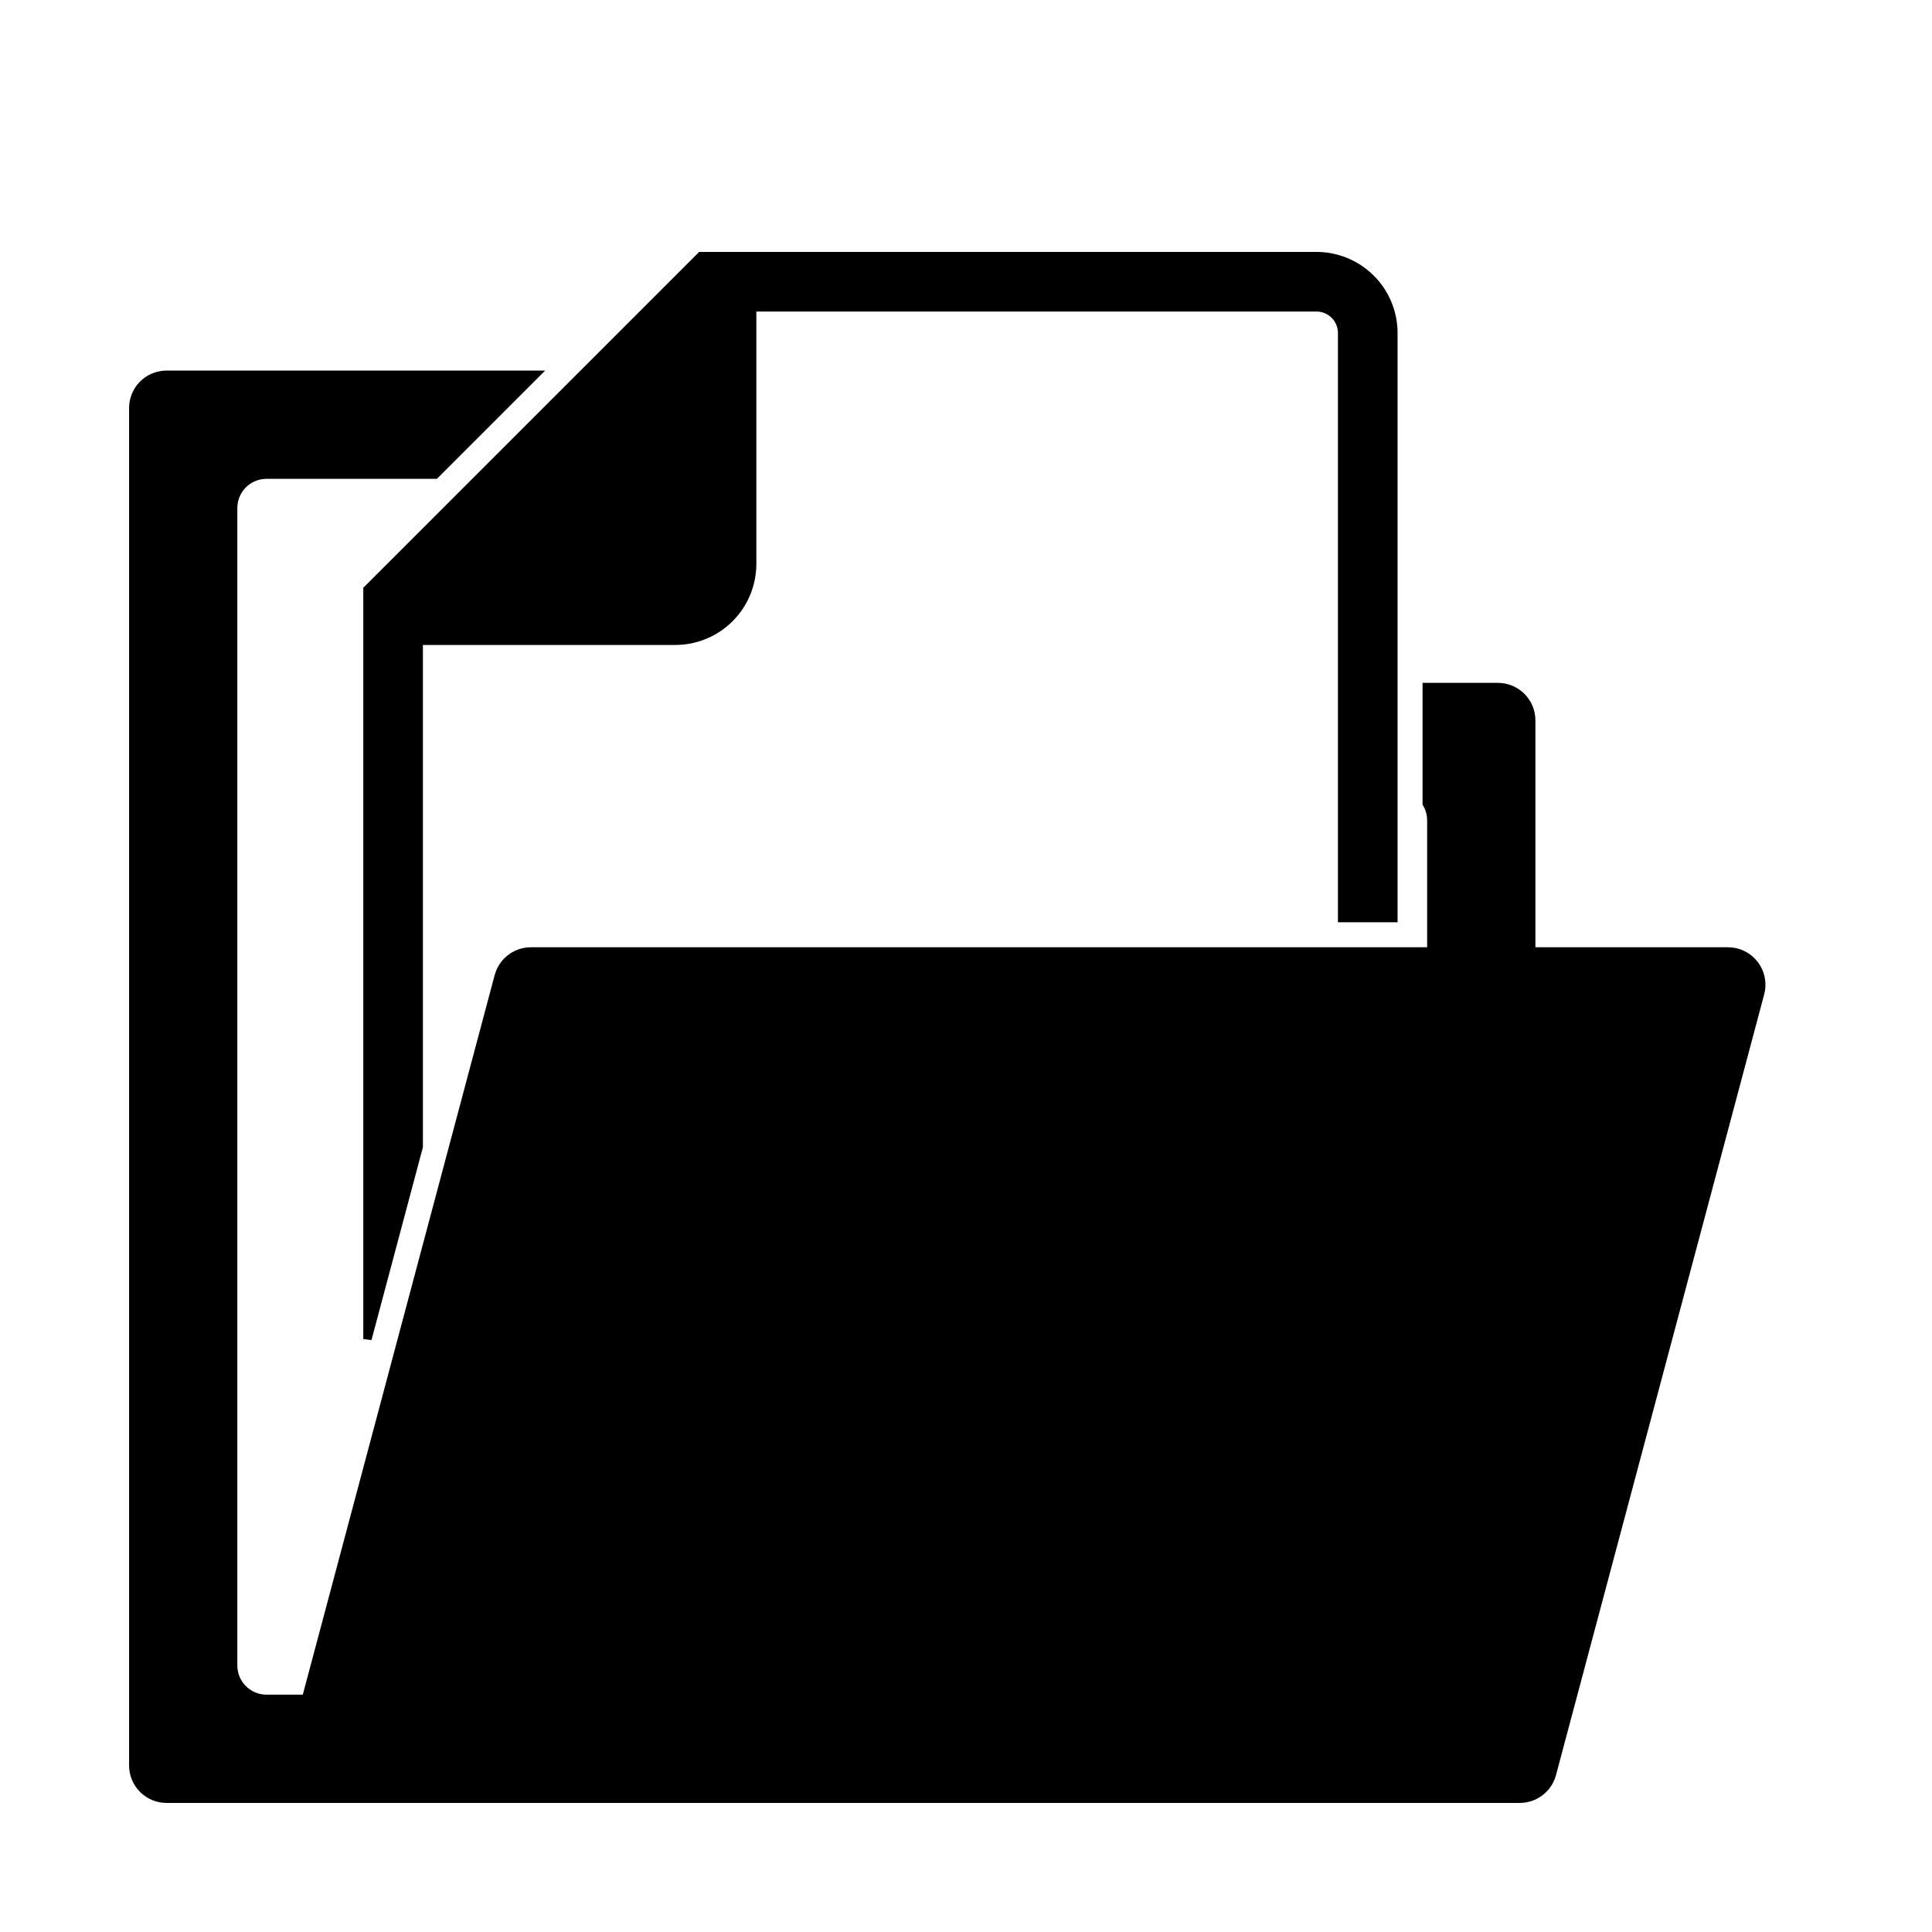
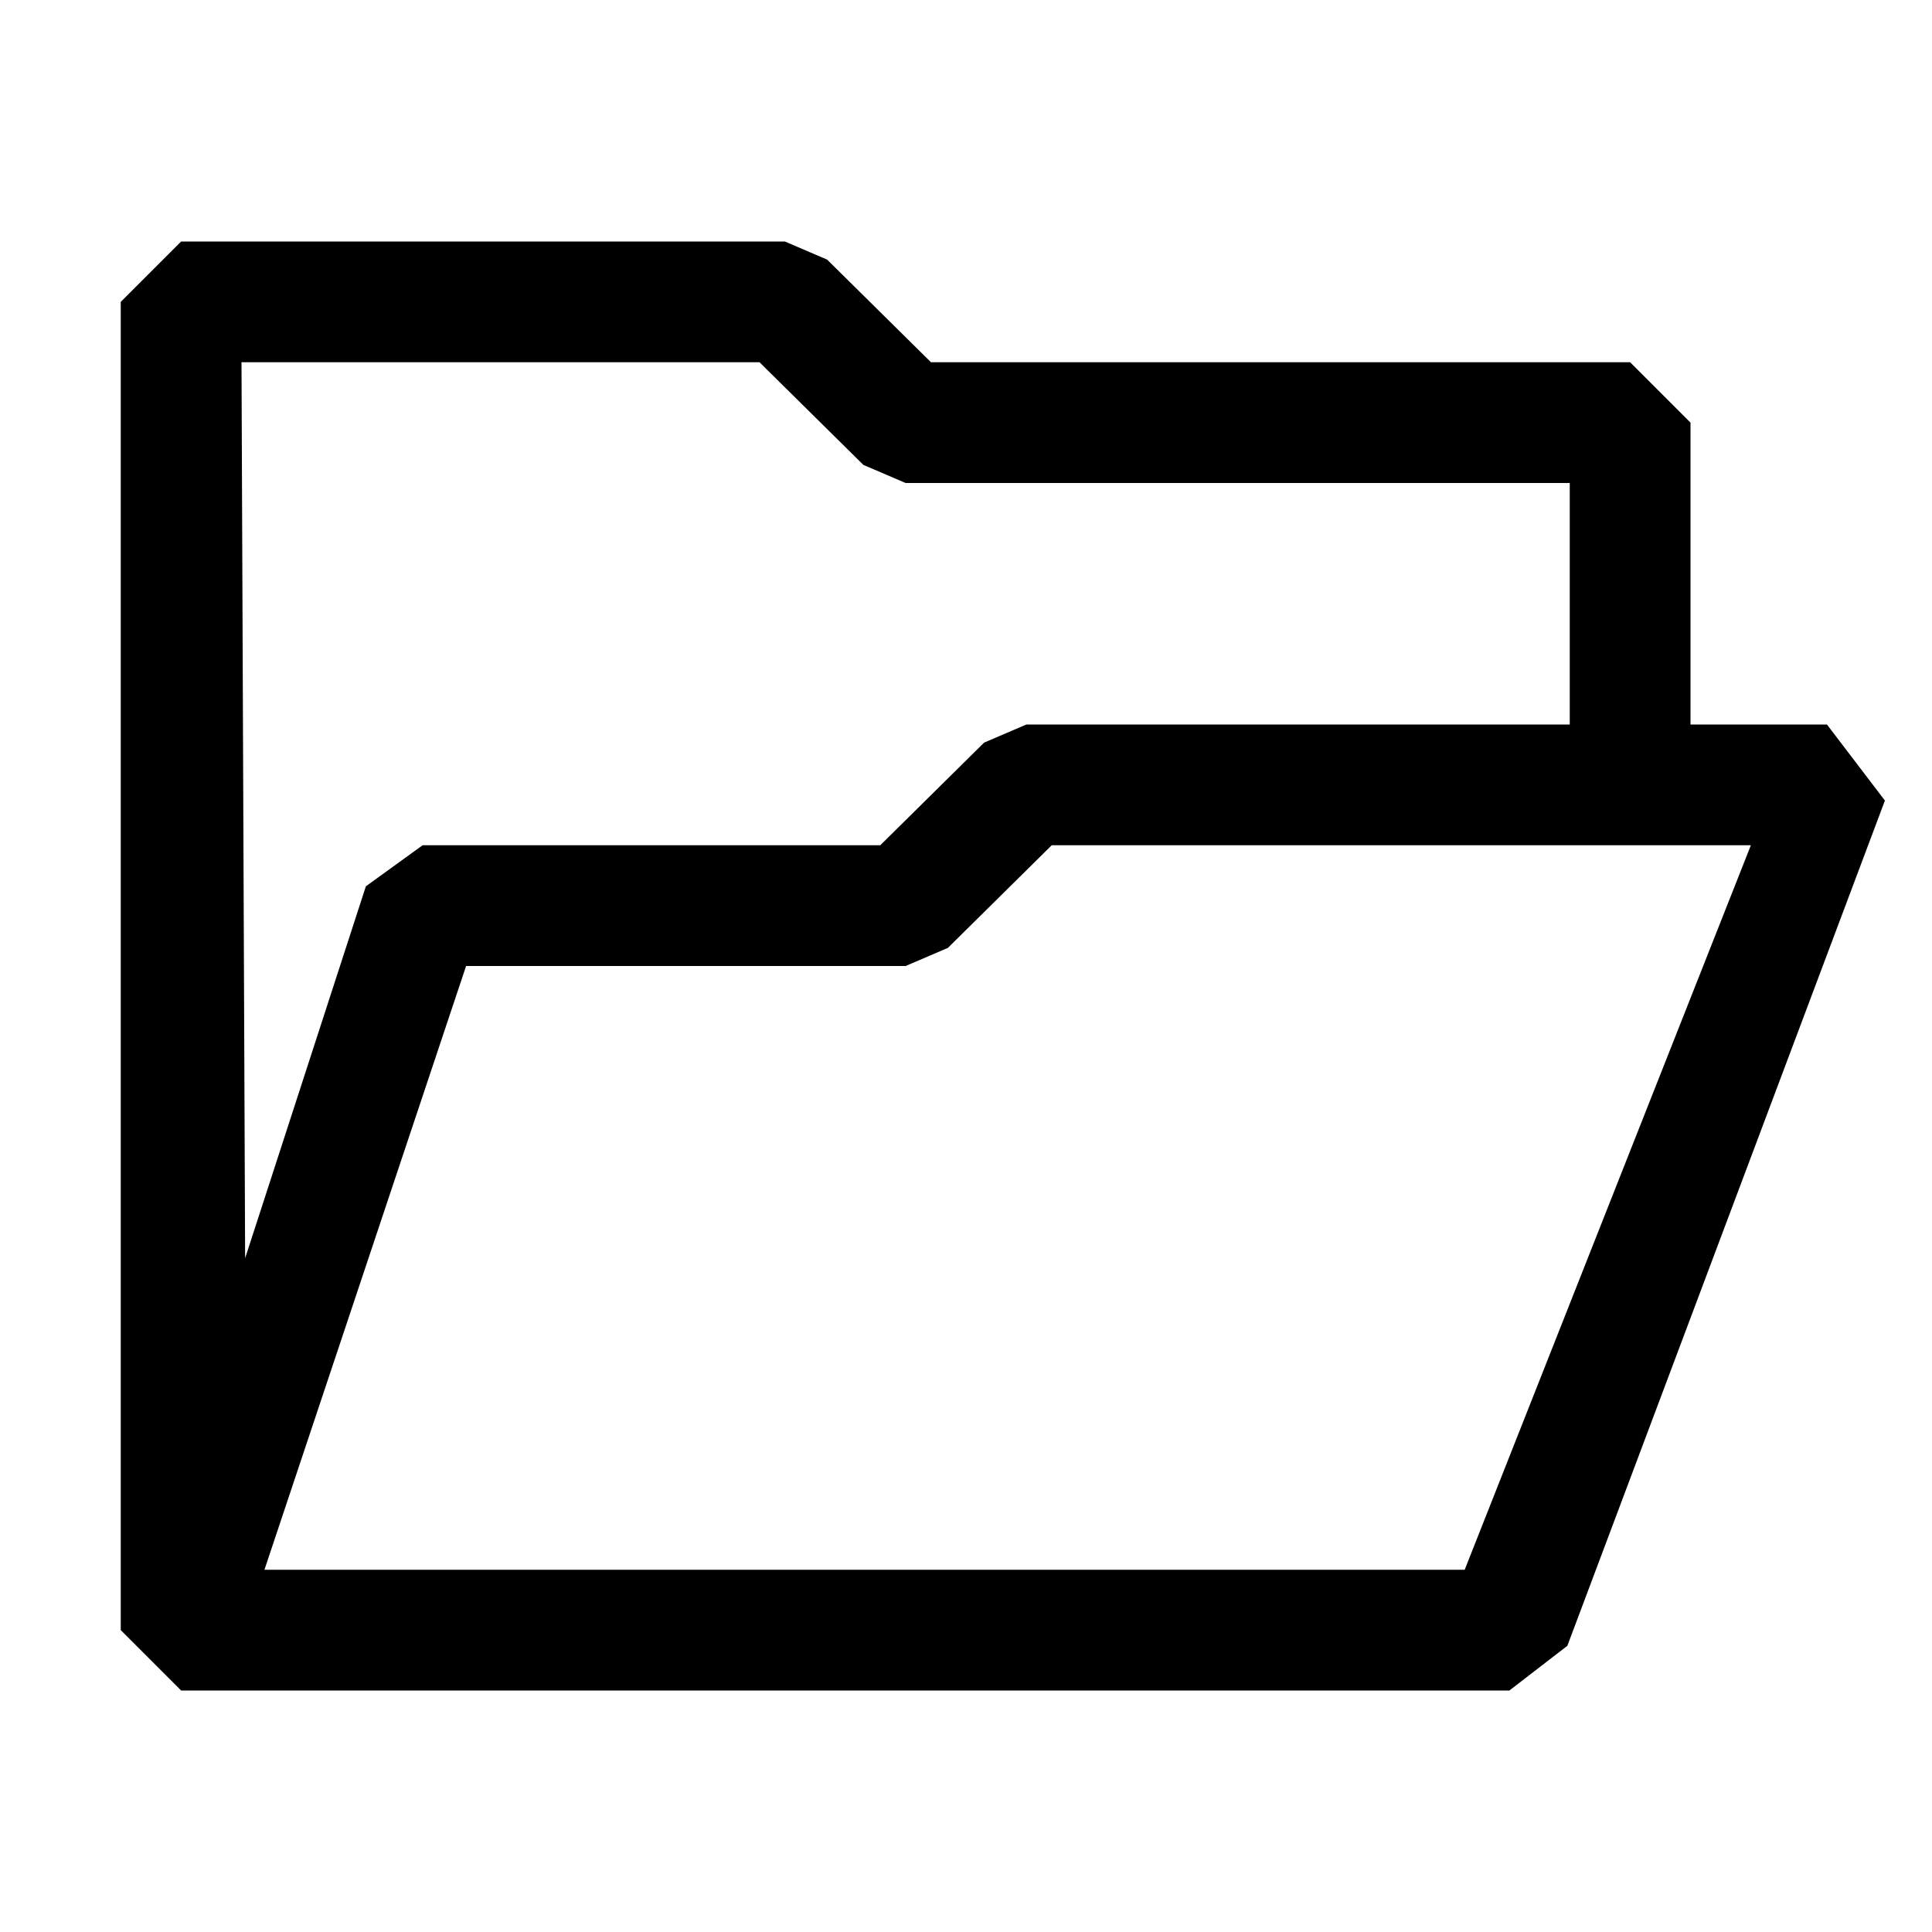
- <svg xmlns="http://www.w3.org/2000/svg" width="100mm" height="100mm" viewBox="-8 -108 116 116" version="1.1">
-   <path d=" M 17.142,-39.152 L 17.142,-69.525 L 32.542,-69.525 L 32.696,-69.529 L 32.849,-69.537 L 33.002,-69.548  L 33.155,-69.567 L 33.307,-69.59 L 33.458,-69.617 L 33.608,-69.651 L 33.756,-69.689 L 33.904,-69.73  L 34.05,-69.779 L 34.194,-69.832 L 34.337,-69.888 L 34.477,-69.951 L 34.615,-70.018 L 34.752,-70.088  L 34.885,-70.164 L 35.016,-70.244 L 35.145,-70.328 L 35.27,-70.417 L 35.392,-70.51 L 35.512,-70.606  L 35.627,-70.707 L 35.74,-70.812 L 35.85,-70.919 L 35.954,-71.032 L 36.056,-71.147 L 36.154,-71.264  L 36.247,-71.387 L 36.337,-71.511 L 36.423,-71.638 L 36.504,-71.77 L 36.58,-71.903 L 36.654,-72.037  L 36.72,-72.176 L 36.783,-72.316 L 36.843,-72.457 L 36.896,-72.601 L 36.944,-72.747 L 36.99,-72.894  L 37.028,-73.043 L 37.062,-73.192 L 37.092,-73.343 L 37.115,-73.495 L 37.134,-73.647 L 37.15,-73.8  L 37.156,-73.915 L 37.16,-74.03 L 37.163,-74.145 L 37.163,-89.545 L 71.043,-89.545 L 71.158,-89.541  L 71.31,-89.522 L 71.46,-89.487 L 71.605,-89.439 L 71.745,-89.375 L 71.878,-89.299 L 72.003,-89.209  L 72.118,-89.107 L 72.222,-88.995 L 72.315,-88.873 L 72.395,-88.742 L 72.462,-88.603 L 72.514,-88.459  L 72.552,-88.31 L 72.575,-88.158 L 72.582,-88.005 L 72.582,-52.875 L 75.662,-52.875 L 75.662,-88.005  L 75.659,-88.158 L 75.651,-88.312 L 75.639,-88.465 L 75.62,-88.618 L 75.597,-88.769 L 75.571,-88.921  L 75.537,-89.07 L 75.499,-89.219 L 75.457,-89.367 L 75.408,-89.512 L 75.356,-89.657 L 75.3,-89.799  L 75.237,-89.94 L 75.17,-90.078 L 75.1,-90.215 L 75.023,-90.347 L 74.943,-90.478 L 74.86,-90.608  L 74.77,-90.732 L 74.677,-90.855 L 74.582,-90.975 L 74.48,-91.09 L 74.376,-91.202 L 74.268,-91.312  L 74.156,-91.417 L 74.041,-91.518 L 73.923,-91.617 L 73.801,-91.71 L 73.676,-91.799 L 73.549,-91.886  L 73.418,-91.966 L 73.285,-92.043 L 73.15,-92.116 L 73.012,-92.183 L 72.872,-92.246 L 72.73,-92.306  L 72.586,-92.358 L 72.441,-92.407 L 72.294,-92.452 L 72.145,-92.49 L 71.995,-92.524 L 71.845,-92.555  L 71.693,-92.578 L 71.54,-92.597 L 71.388,-92.612 L 71.273,-92.618 L 71.158,-92.623 L 71.043,-92.625  L 34.083,-92.625 L 14.062,-72.605 L 14.062,-27.602 z M 83.449,-0.01 L 83.646,-0.04 L 83.84,-0.089 L 84.027,-0.157 L 84.207,-0.244 L 84.377,-0.348  L 84.536,-0.468 L 84.682,-0.604 L 84.814,-0.753 L 84.93,-0.915 L 85.03,-1.088 L 85.112,-1.269  L 85.183,-1.485 L 97.683,-48.36 L 97.724,-48.555 L 97.746,-48.753 L 97.749,-48.952 L 97.731,-49.151  L 97.694,-49.347 L 97.637,-49.538 L 97.562,-49.722 L 97.468,-49.899 L 97.358,-50.065 L 97.231,-50.219  L 97.09,-50.36 L 96.936,-50.486 L 96.769,-50.596 L 96.593,-50.689 L 96.408,-50.764 L 96.217,-50.82  L 96.021,-50.857 L 95.75,-50.875 L 83.938,-50.875 L 83.938,-64.75 L 83.928,-64.949 L 83.898,-65.146  L 83.849,-65.34 L 83.781,-65.527 L 83.694,-65.707 L 83.59,-65.877 L 83.47,-66.036 L 83.334,-66.182  L 83.184,-66.314 L 83.023,-66.43 L 82.85,-66.53 L 82.668,-66.612 L 82.479,-66.675 L 82.285,-66.72  L 82.087,-66.744 L 81.938,-66.75 L 77.662,-66.75 L 77.662,-59.758 L 77.694,-59.706 L 77.781,-59.527  L 77.849,-59.34 L 77.898,-59.146 L 77.928,-58.949 L 77.938,-58.75 L 77.938,-50.875 L 23.875,-50.875  L 23.676,-50.865 L 23.479,-50.835 L 23.285,-50.786 L 23.098,-50.718 L 22.919,-50.631 L 22.748,-50.528  L 22.589,-50.407 L 22.443,-50.272 L 22.311,-50.122 L 22.195,-49.96 L 22.095,-49.787 L 22.013,-49.606  L 21.942,-49.39 L 10.372,-6 L 8,-6 L 7.851,-6.006 L 7.653,-6.03 L 7.458,-6.075  L 7.269,-6.138 L 7.088,-6.22 L 6.915,-6.32 L 6.753,-6.436 L 6.604,-6.568 L 6.468,-6.714  L 6.348,-6.873 L 6.244,-7.043 L 6.157,-7.223 L 6.089,-7.41 L 6.04,-7.604 L 6.01,-7.801  L 6,-8 L 6,-77.5 L 6.006,-77.65 L 6.03,-77.847 L 6.075,-78.042 L 6.138,-78.231  L 6.22,-78.412 L 6.32,-78.585 L 6.436,-78.747 L 6.568,-78.897 L 6.714,-79.032 L 6.873,-79.153  L 7.043,-79.256 L 7.223,-79.343 L 7.41,-79.411 L 7.604,-79.46 L 7.801,-79.49 L 8,-79.5  L 18.129,-79.5 L 24.129,-85.5 L 2,-85.5 L 1.801,-85.49 L 1.604,-85.46 L 1.41,-85.411  L 1.223,-85.343 L 1.043,-85.256 L 0.873,-85.153 L 0.714,-85.032 L 0.568,-84.897 L 0.436,-84.747  L 0.32,-84.585 L 0.22,-84.412 L 0.138,-84.231 L 0.075,-84.042 L 0.03,-83.847 L 0.006,-83.65  L 0,-83.5 L 0,-2 L 0.01,-1.801 L 0.04,-1.604 L 0.089,-1.41 L 0.157,-1.223  L 0.244,-1.043 L 0.348,-0.873 L 0.468,-0.714 L 0.604,-0.568 L 0.753,-0.436 L 0.915,-0.32  L 1.088,-0.22 L 1.269,-0.138 L 1.458,-0.075 L 1.653,-0.03 L 1.851,-0.006 L 2,-0  L 83.25,-0 z " stroke="black" fill="black" stroke-width="0.5" />
+ <svg xmlns="http://www.w3.org/2000/svg" width="16" height="16" viewBox="0 0 16 16" fill="none">
+   <path d="M1.5 14H12.5L12.98 13.63L15.61 6.63L15.13 6H14V3.5L13.5 3H7.71L6.85 2.15L6.5 2H1.5L1 2.5V13.5L1.5 14ZM2 3H6.29L7.15 3.85L7.5 4H13V6H8.5L8.15 6.15L7.29 7H3.5L3.03 7.34L2.03 10.42L2 3ZM12.13 13H2.19L3.86 8H7.5L7.85 7.85L8.71 7H14.5L12.13 13Z" fill="black" />
</svg>
